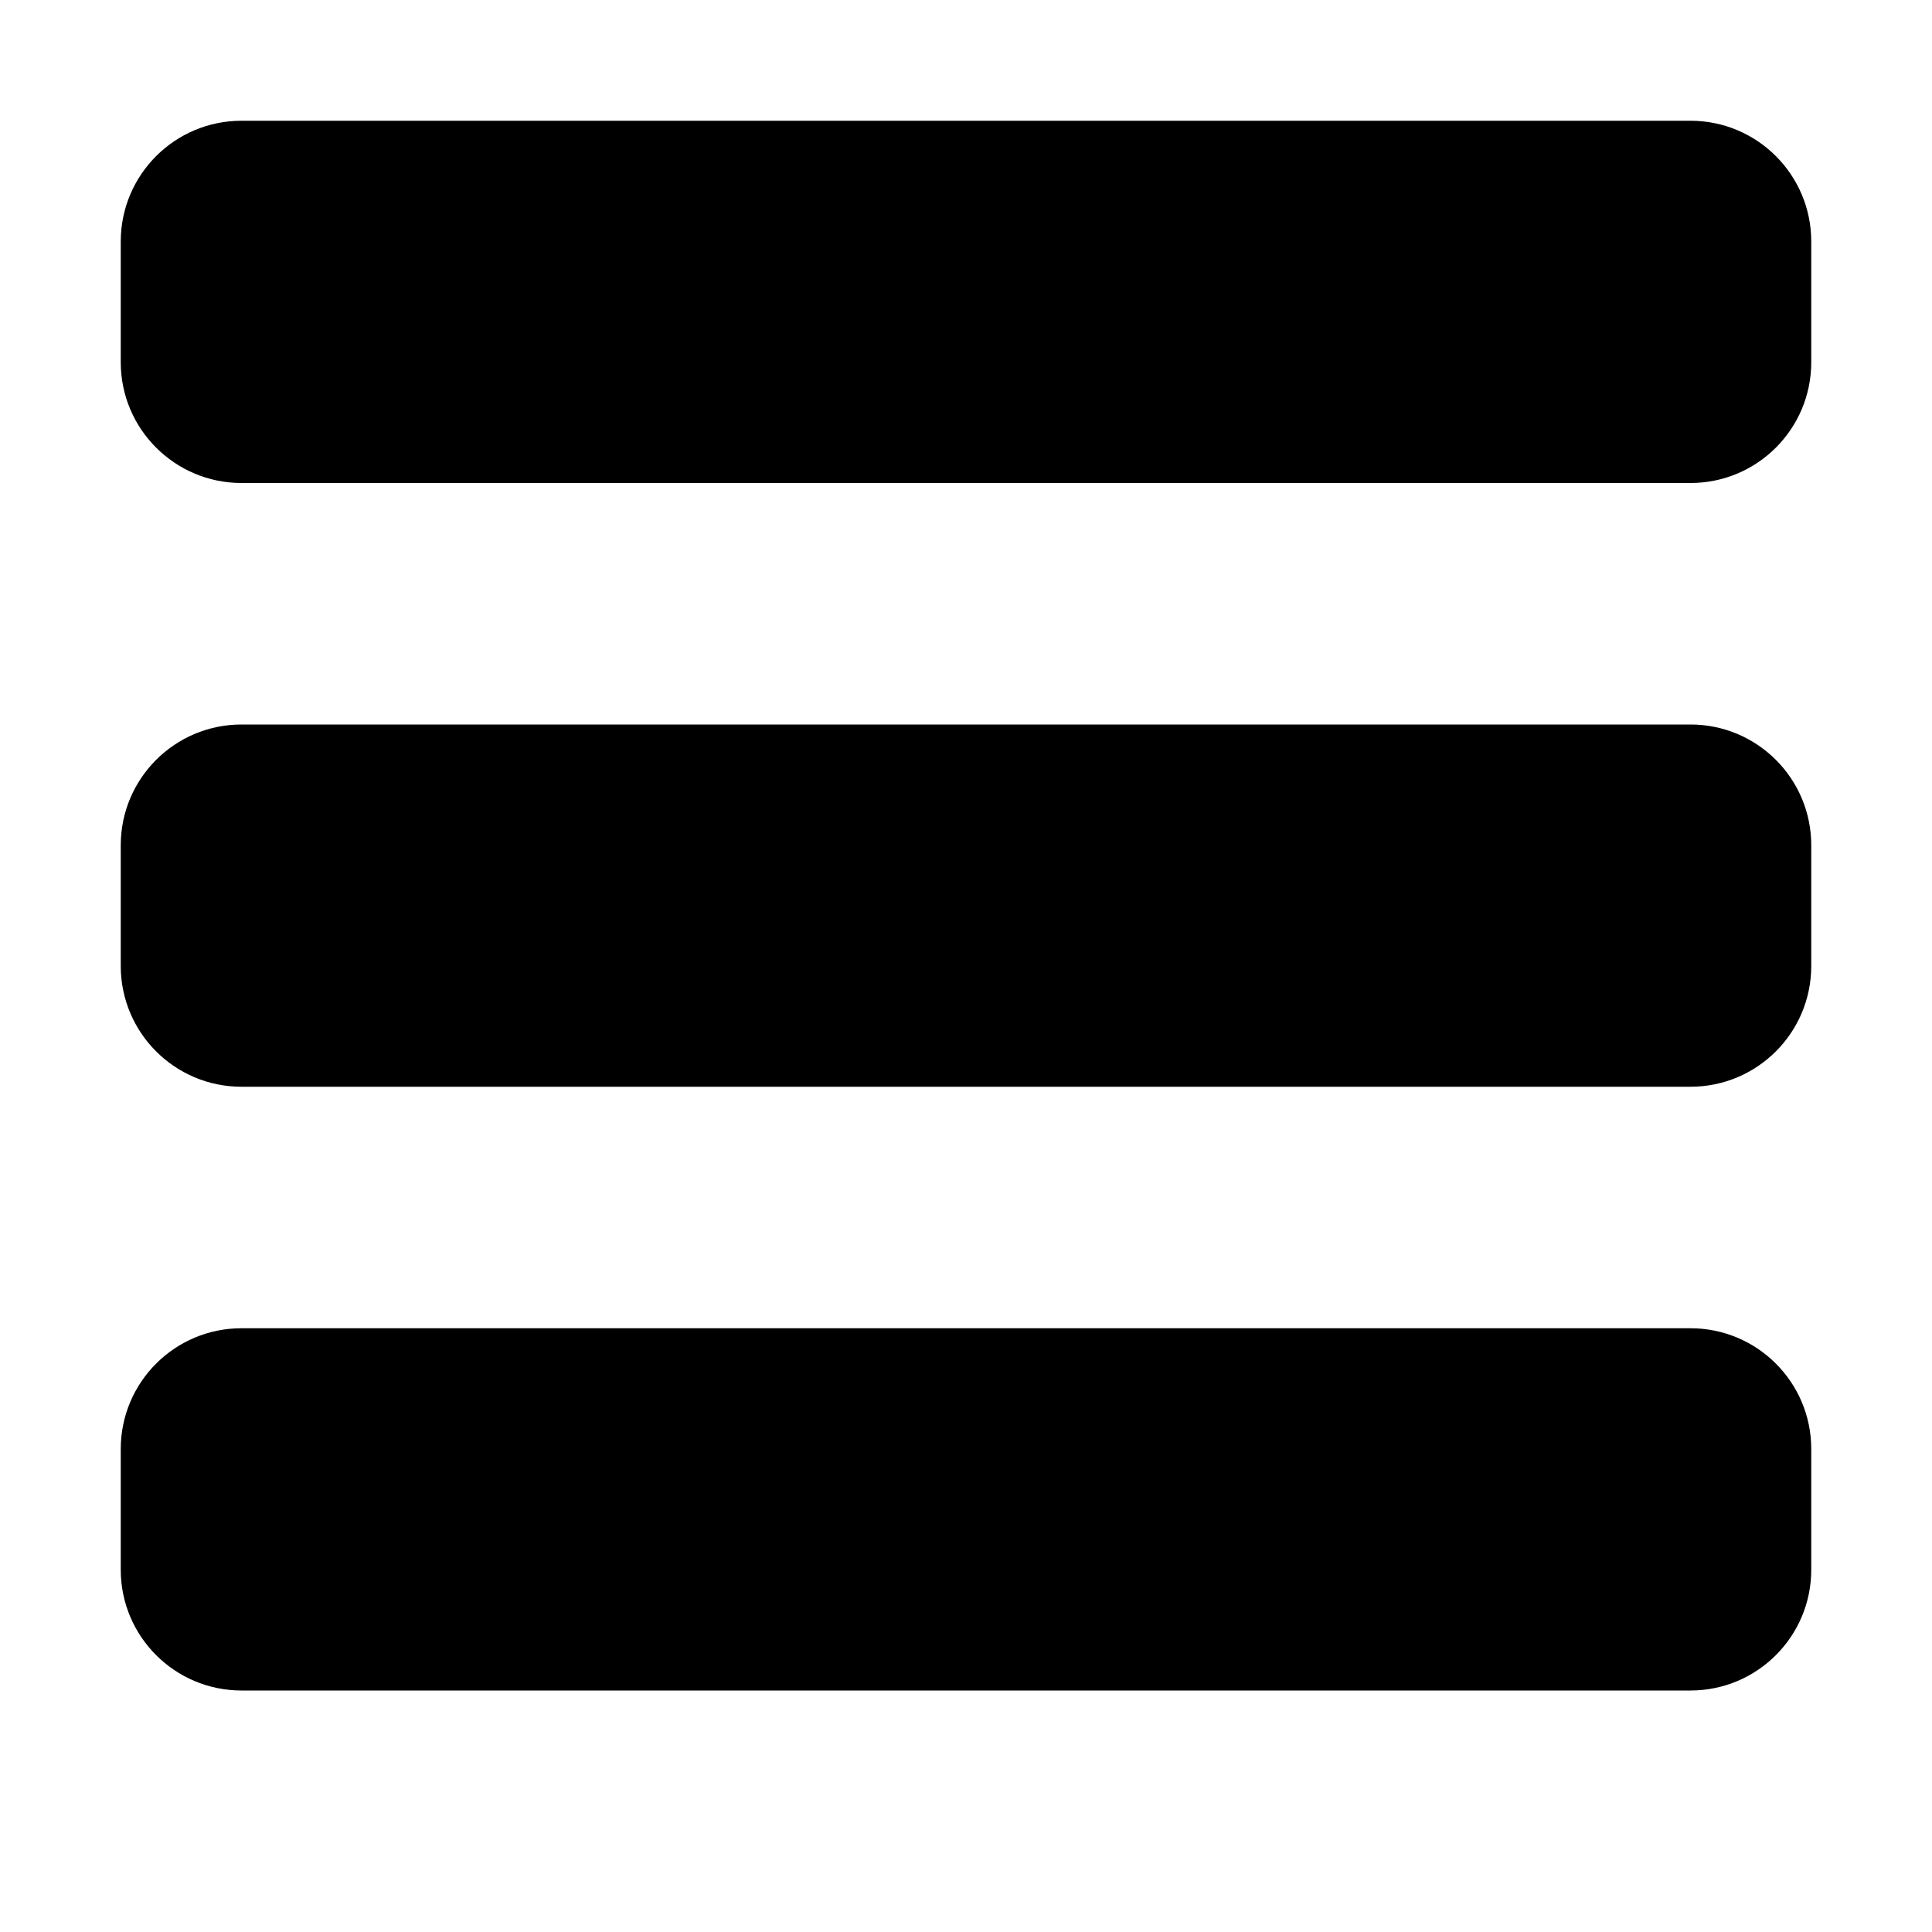
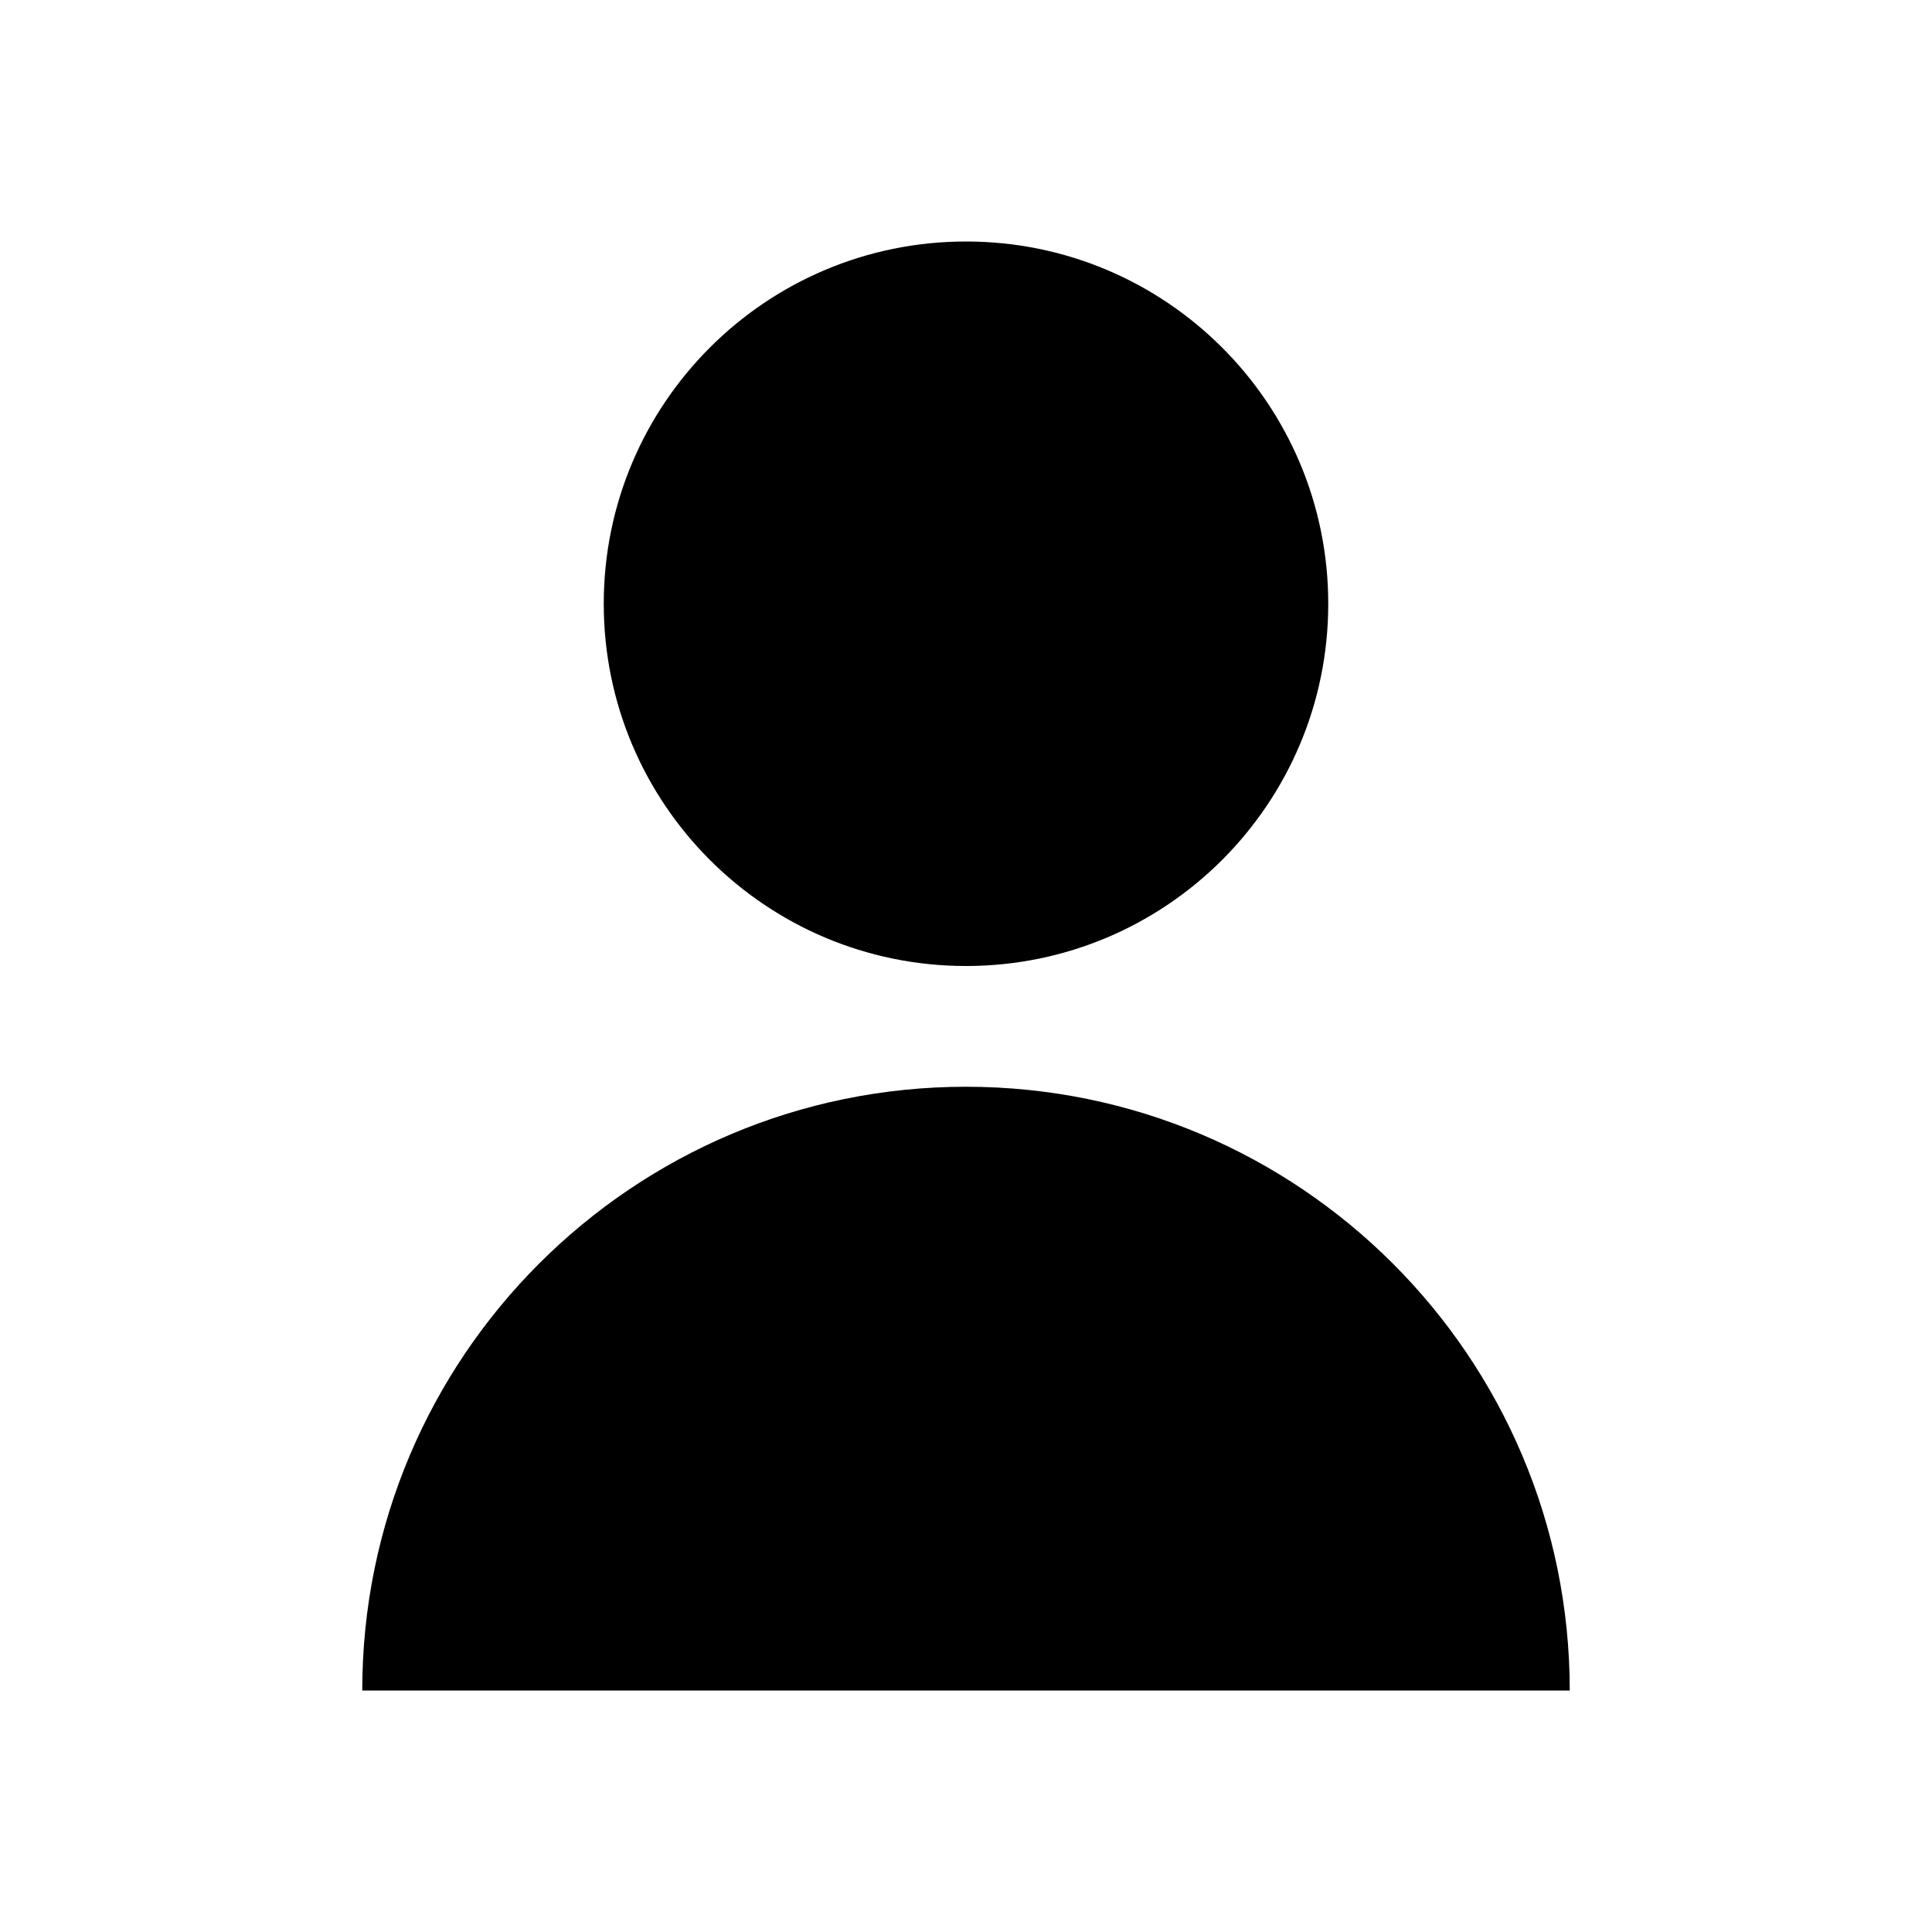
- <svg width="16" height="16" viewBox="0 0 16 16">
-   <rect x="1" y="1" width="14" height="3" rx="1" />
-   <rect x="1" y="6" width="14" height="3" rx="1" />
-   <rect x="1" y="11" width="14" height="3" rx="1" />
+ <svg xmlns="http://www.w3.org/2000/svg" width="16" height="16" viewBox="0 0 16 16" fill="none">
+   <path d="M8 8C9.657 8 11 6.657 11 5C11 3.343 9.657 2 8 2C6.343 2 5 3.343 5 5C5 6.657 6.343 8 8 8Z" fill="currentColor" />
+   <path d="M8 9C5.239 9 3 11.239 3 14H13C13 11.239 10.761 9 8 9Z" fill="currentColor" />
</svg>
